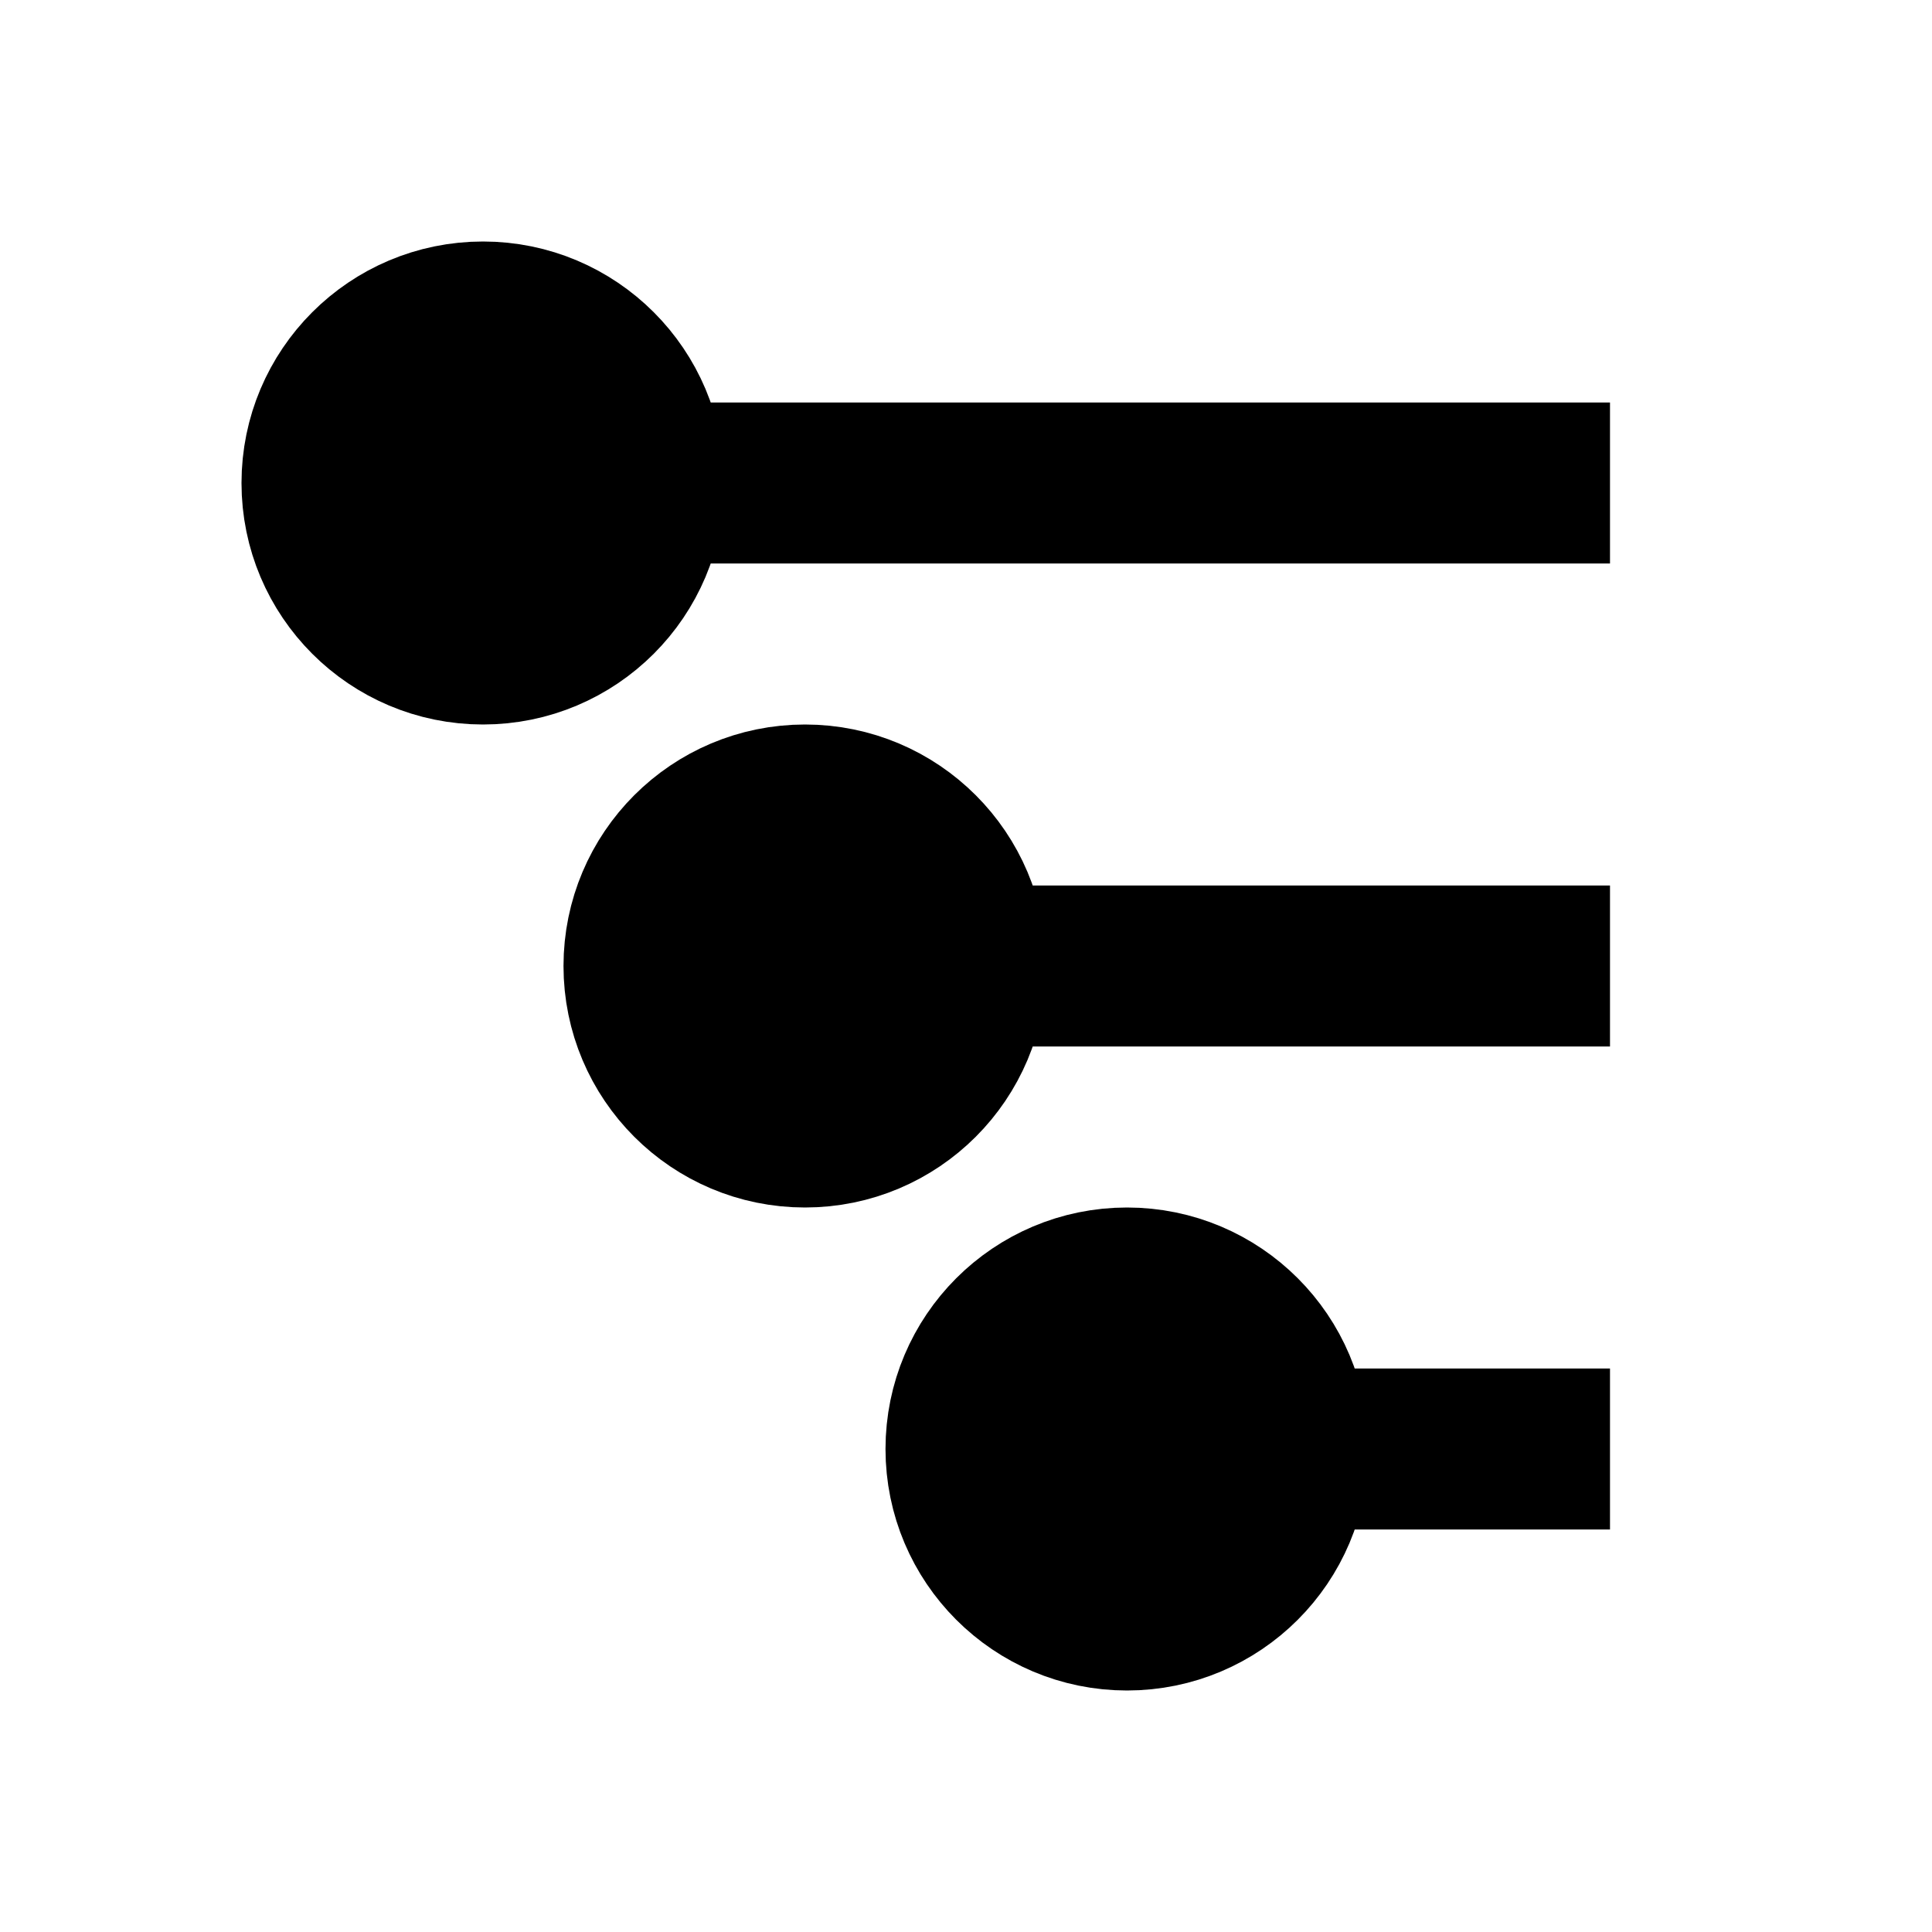
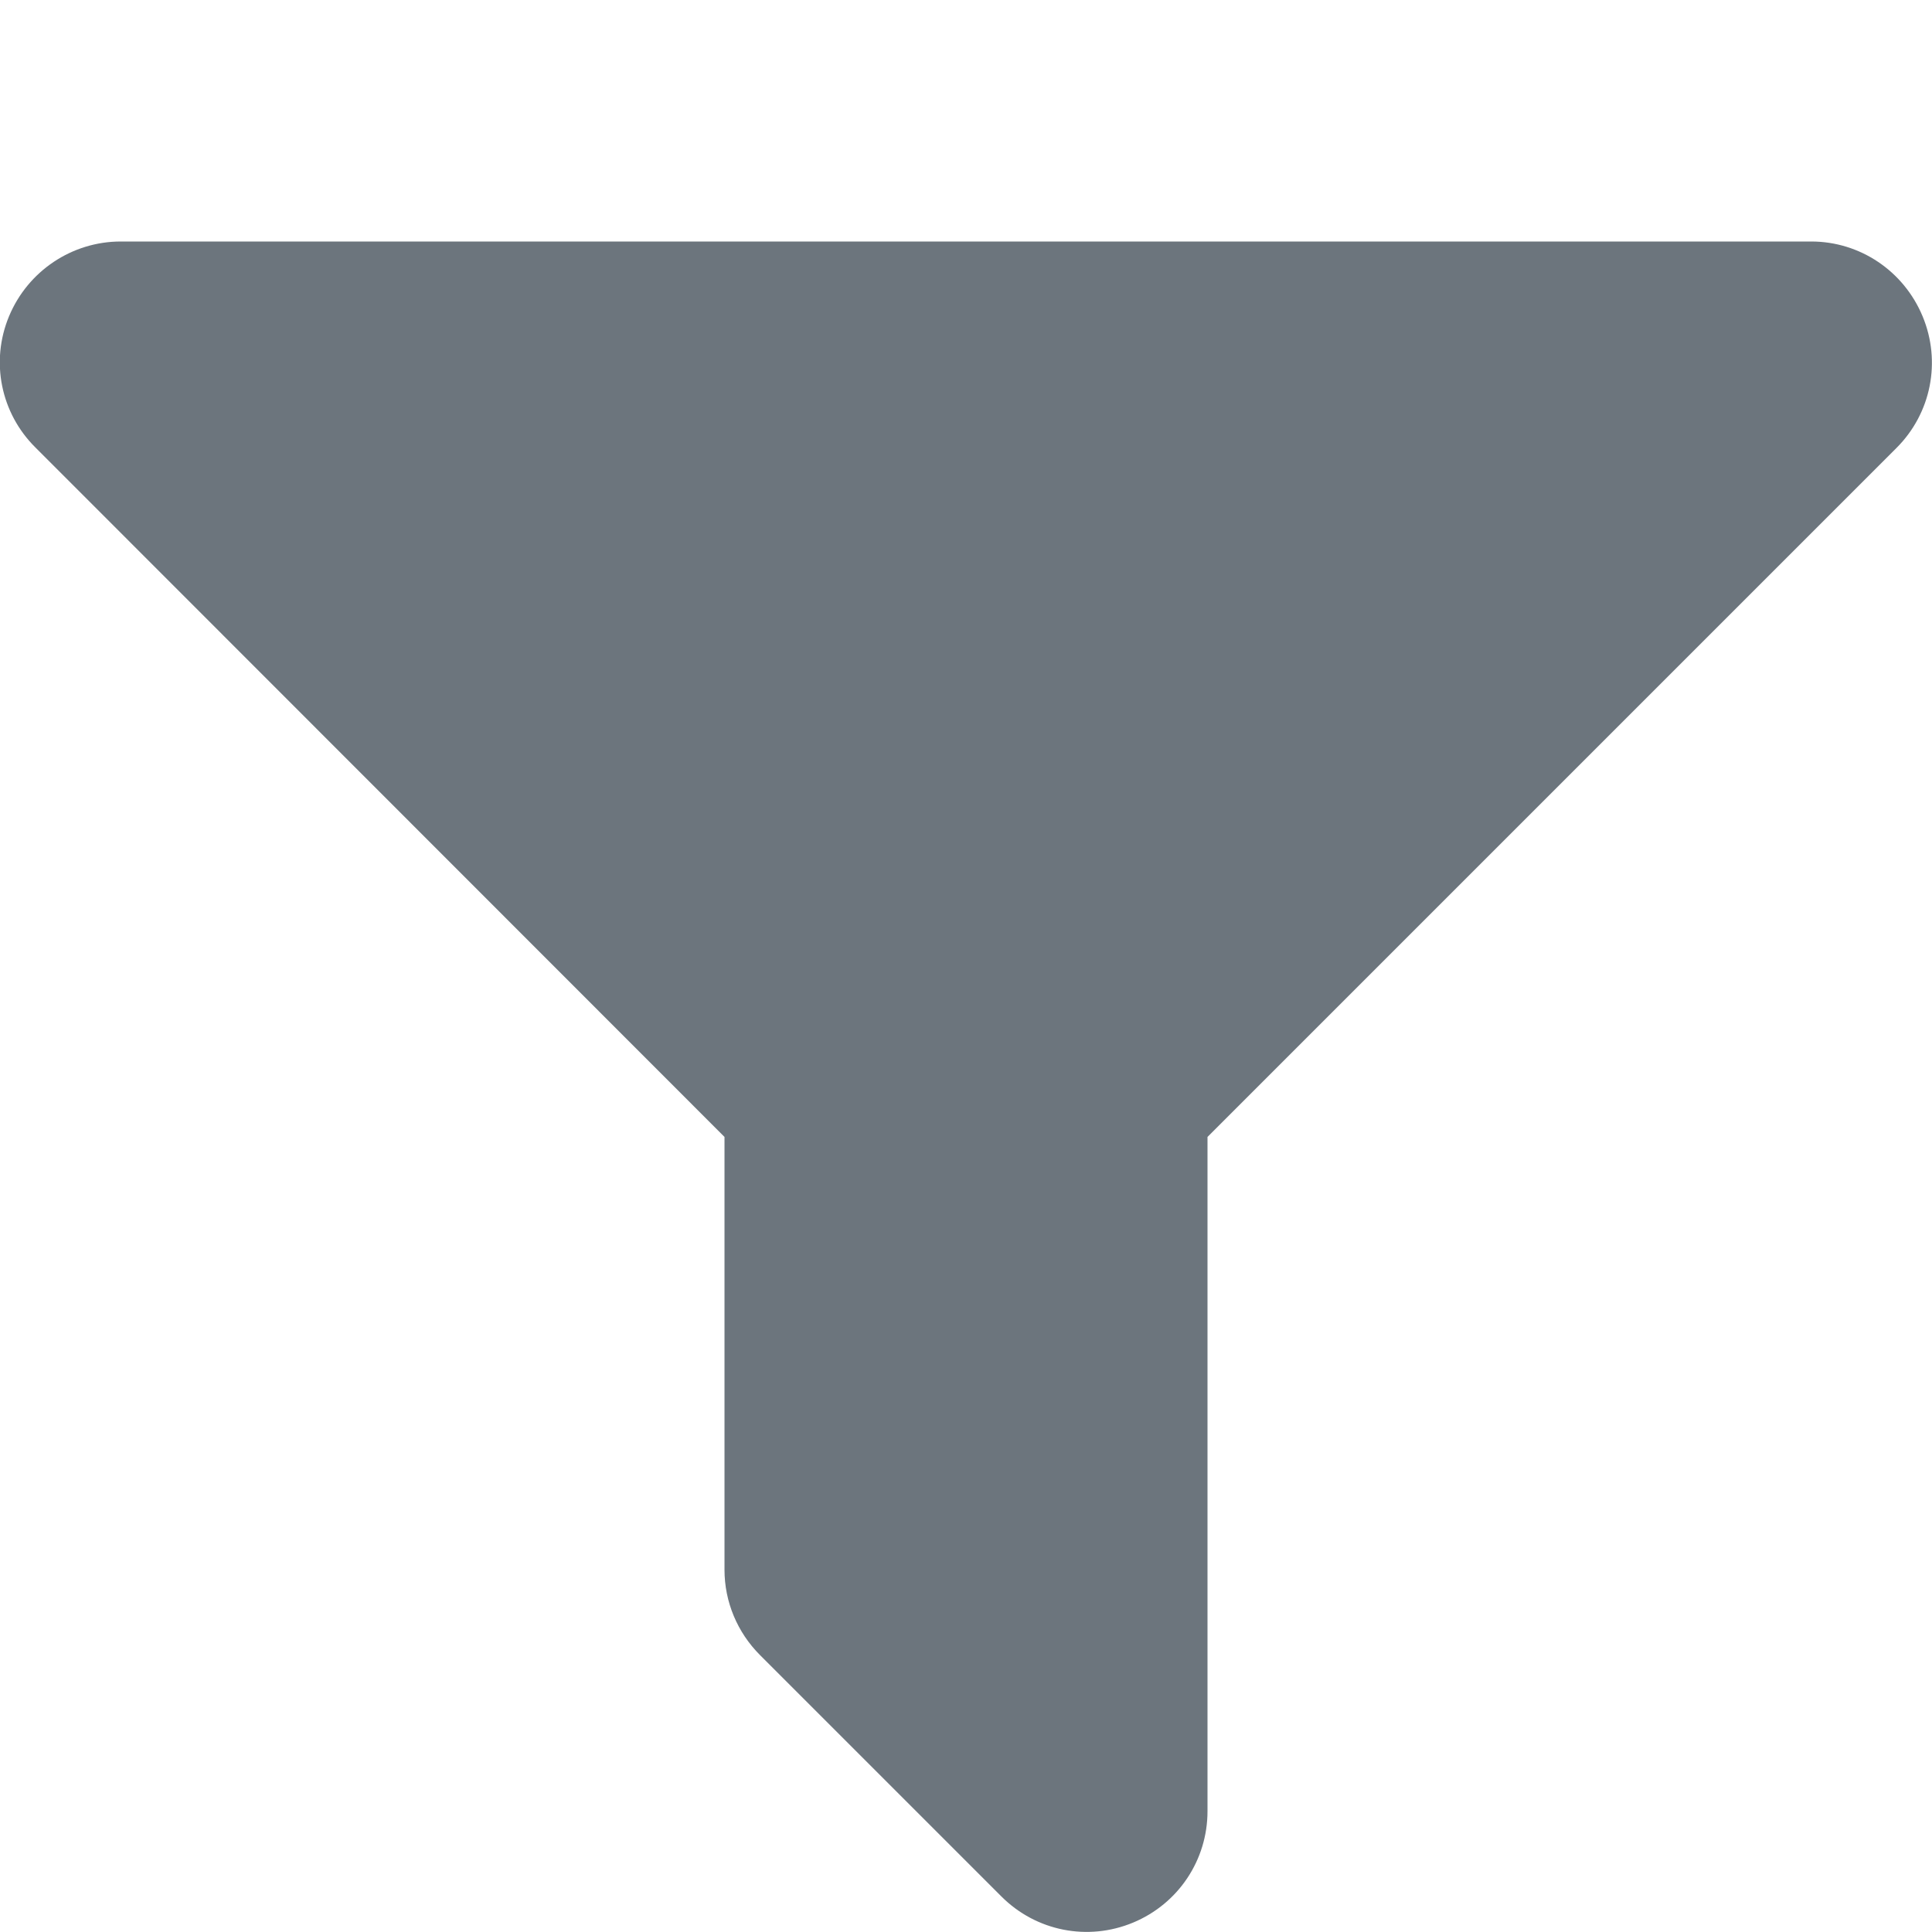
- <svg xmlns="http://www.w3.org/2000/svg" viewBox="0 0 24 24" fill="none" stroke="currentColor" stroke-width="2">
-   <line x1="4" y1="6" x2="20" y2="6" />
-   <line x1="8" y1="12" x2="20" y2="12" />
-   <line x1="12" y1="18" x2="20" y2="18" />
-   <circle cx="6" cy="6" r="2" fill="currentColor" />
-   <circle cx="10" cy="12" r="2" fill="currentColor" />
-   <circle cx="14" cy="18" r="2" fill="currentColor" />
+ <svg xmlns="http://www.w3.org/2000/svg" viewBox="0 0 512 512">
+   <path fill="#6c757d" d="M32 64C19.1 64 7.4 71.8 2.4 83.8S.2 109.5 9.4 118.6L192 301.3 192 416c0 8.5 3.4 16.6 9.4 22.6l64 64c9.2 9.2 22.9 11.9 34.9 6.9S320 492.9 320 480l0-178.7 182.6-182.6c9.2-9.2 11.9-22.9 6.9-34.9S492.9 64 480 64L32 64z" />
</svg>
